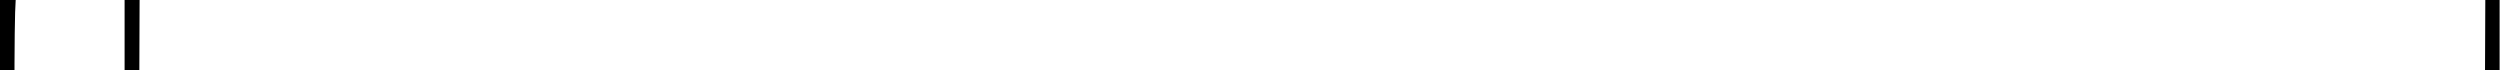
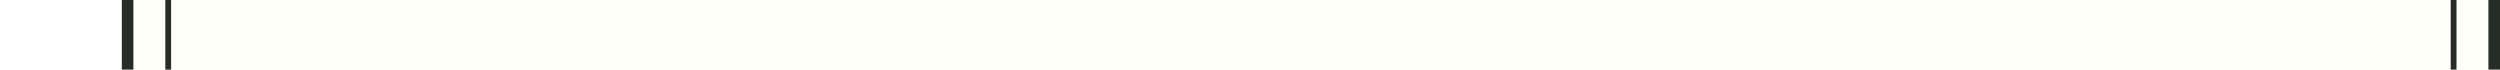
- <svg xmlns="http://www.w3.org/2000/svg" width="431" height="12">
-   <g class="layer">
-     <path d="m286,-63.01c-1.56,-0.96 0.25,-5.25 2.72,-6.47c0.84,-0.42 2.21,-0.76 3.03,-0.76c2,-0.02 4.65,1.66 5.3,3.36c0.6,1.56 0.29,4.36 -0.6,5.43c-0.9,1.08 -3.04,-1.02 -2.65,-2.59c0.44,-1.75 -0.63,-3.31 -2.16,-3.12c-1.4,0.16 -1.81,0.72 -2.52,3.4l-0.46,1.75l-0.66,-1.37c-0.78,-1.63 -1.5,-1.8 -1.5,-0.35c0,0.57 -0.23,0.89 -0.5,0.72z" fill="black" id="svg_1" />
-     <path d="m266.21,-55.81c-1.92,-2.11 -0.39,-6.52 2.48,-7.12c1.12,-0.24 5.8,0.13 6.44,0.51c0.2,0.12 0.37,1.12 0.37,2.23c0,1.41 -0.19,1.94 -0.62,1.75c-2.21,-0.91 -4.42,-1.41 -5.09,-1.15c-1.48,0.56 -0.79,1.3 1.95,2.1c3.33,0.96 4.76,2.56 4.76,5.32c0,3.56 -3.48,5.41 -8.5,4.53l-2.25,-0.4l-0.15,-2.91l-0.15,-2.9l1.65,1.23c1.93,1.43 3.87,1.99 4.85,1.39c1.2,-0.75 0.21,-1.9 -2.35,-2.75c-1.37,-0.45 -2.89,-1.27 -3.39,-1.83z" fill="black" id="svg_2" />
-     <path d="m407.22,-59.5c0.35,-1.87 1.08,-2.64 3.12,-3.26c1.43,-0.43 5.63,-0.14 6.25,0.43c0.18,0.18 0.49,1.2 0.69,2.27c0.33,1.79 0.28,1.93 -0.58,1.56c-2.57,-1.08 -4.71,-1.45 -5.25,-0.91c-0.77,0.77 -0.23,1.48 1.42,1.86c2.79,0.65 4.19,1.46 4.9,2.83c2.29,4.42 -1.6,8.1 -7.52,7.11c-2.5,-0.42 -2.5,-0.42 -2.96,-2.79c-0.55,-2.84 -0.24,-3.28 1.51,-2.13c1.89,1.24 3.9,1.73 4.88,1.18c1.23,-0.69 0.58,-1.34 -2.94,-2.92c-3.42,-1.53 -4.04,-2.46 -3.52,-5.23z" fill="black" id="svg_3" />
-     <path d="m173,-57.07c0,-3.54 -0.16,-4.45 -0.87,-4.99c-0.76,-0.58 -0.44,-0.67 2.37,-0.68l3.25,-0.02l0,5.62l0,5.63l1.54,0.15c2.45,0.24 2.83,-0.68 2.63,-6.39l-0.17,-5.01l5.24,0l5.23,0l3.14,3.11l3.14,3.11l0,-2.33c0,-1.84 -0.23,-2.5 -1.11,-3.11c-1.05,-0.73 -0.88,-0.78 2.8,-0.78c3.8,0 3.89,0.03 2.87,0.87c-0.96,0.8 -1.06,1.47 -1.18,7.56l-0.13,6.67l-4.2,-4.05c-2.3,-2.23 -4.27,-4.05 -4.37,-4.05c-0.1,0 -0.18,1.39 -0.18,3.08c0,2.17 0.25,3.36 0.83,4c0.79,0.88 0.68,0.91 -2.88,0.9c-3.18,-0.01 -3.58,-0.11 -2.82,-0.68c0.75,-0.57 0.87,-1.55 0.87,-6.93c0,-5.47 -0.11,-6.31 -0.86,-6.59c-1.56,-0.6 -2.14,1.08 -2.14,6.24c0,4.4 -0.11,4.95 -1.19,6.12c-1.41,1.52 -4.7,2.53 -6.67,2.04c-3.92,-0.96 -5.14,-3.22 -5.14,-9.49z" fill="black" id="svg_4" />
-     <path d="m206.67,-49.06c-4.44,-3.57 -3.95,-9.65 1.04,-12.78c1.22,-0.77 2.24,-0.94 4.89,-0.81c1.84,0.1 3.49,0.31 3.66,0.49c0.53,0.52 0.91,4.4 0.43,4.38c-0.24,-0.01 -1,-0.34 -1.69,-0.73c-3.2,-1.83 -7,-0.01 -7,3.36c0,0.92 0.33,2.14 0.74,2.71c0.75,1.08 2.92,1.77 4.1,1.32c1.09,-0.42 0.79,-3 -0.45,-3.86c-1.06,-0.74 -0.95,-0.78 2.12,-0.78l3.24,0l0,3.77c0,3.59 -0.06,3.79 -1.25,4.12c-0.69,0.2 -2.75,0.35 -4.58,0.35c-2.97,0 -3.54,-0.16 -5.25,-1.54z" fill="black" id="svg_5" />
-     <path d="m220.5,-55.26c0,-4.58 -0.16,-5.85 -0.83,-6.59c-0.79,-0.88 -0.61,-0.91 4.95,-0.91l5.78,0l0.18,2.25c0.17,2.14 -0.16,2.83 -0.83,1.75c-0.17,-0.28 -1.31,-0.5 -2.53,-0.5c-1.89,0 -2.22,0.15 -2.22,1c0,0.85 0.33,1 2.25,1l2.25,0l0,1.88l0,1.87l-2.25,-0.17c-2.14,-0.17 -2.25,-0.12 -2.25,1.12c0,1.18 0.18,1.3 1.97,1.3c1.08,0 2.57,-0.23 3.31,-0.51c1.33,-0.51 1.33,-0.51 0.98,1.37c-0.19,1.03 -0.46,2.05 -0.58,2.26c-0.13,0.2 -2.85,0.38 -6.04,0.38c-5.58,0 -5.76,-0.04 -4.97,-0.92c0.67,-0.74 0.83,-2.01 0.83,-6.58z" fill="black" id="svg_6" />
-     <path d="m250.5,-55.13c0,-4.7 -0.16,-5.98 -0.83,-6.72c-0.79,-0.87 -0.72,-0.91 1.39,-0.91c2.03,0 2.46,0.24 4.94,2.75c1.49,1.51 2.89,2.75 3.11,2.75c0.74,0 0.39,-3.67 -0.44,-4.59c-0.79,-0.87 -0.68,-0.91 2.88,-0.89c3.18,0.01 3.58,0.1 2.83,0.68c-0.76,0.57 -0.88,1.57 -0.88,7.48c0,3.75 -0.17,6.82 -0.39,6.82c-0.21,0 -2.16,-1.79 -4.34,-3.98c-2.17,-2.18 -4.13,-3.86 -4.36,-3.72c-0.22,0.14 -0.41,1.47 -0.41,2.96c0,2.13 0.23,2.91 1.09,3.72l1.1,1.02l-3.96,0c-3.72,0 -3.89,-0.05 -2.84,-0.78c1.04,-0.73 1.11,-1.15 1.11,-6.59z" fill="black" id="svg_7" />
-     <path d="m362.49,-48.56c-5,-2.92 -4.85,-10.9 0.26,-13.43c1.73,-0.86 6.86,-1.01 8.28,-0.25c0.71,0.38 0.97,1.05 0.97,2.51l0,1.99l-1.48,-0.76c-0.81,-0.42 -2.37,-0.76 -3.46,-0.76c-2.73,0 -4.27,1.88 -3.89,4.73c0.31,2.32 1.38,3.27 3.68,3.27c1.54,0 1.65,-0.11 1.65,-1.69c0,-1.18 -0.34,-1.93 -1.12,-2.49c-1.08,-0.76 -0.98,-0.8 2.12,-0.69l3.25,0.12l0.15,3.85l0.14,3.84l-1.89,0.39c-3.34,0.69 -6.85,0.43 -8.66,-0.63z" fill="black" id="svg_8" />
-     <path d="m392,-55.26c0,-5.26 -0.12,-6.24 -0.87,-6.8c-0.77,-0.58 -0.57,-0.67 1.61,-0.68c2.38,-0.02 2.61,0.1 5.62,3.09l3.14,3.11l0,-2.33c0,-1.84 -0.23,-2.5 -1.11,-3.11c-1.05,-0.73 -0.88,-0.78 2.8,-0.78c3.8,0 3.89,0.03 2.87,0.87c-0.96,0.8 -1.06,1.47 -1.18,7.49l-0.13,6.61l-4.25,-3.95l-4.25,-3.95l-0.15,3.02c-0.11,2.3 0.05,3.25 0.7,3.96c0.83,0.92 0.75,0.94 -2.85,0.93c-3.18,-0.01 -3.58,-0.11 -2.82,-0.68c0.75,-0.57 0.87,-1.54 0.87,-6.8z" fill="black" id="svg_9" />
-     <path d="m302.27,-58.57c0.36,0.14 0.89,-0.04 1.18,-0.39c0.69,-0.82 5.43,-0.67 7.07,0.22c1.22,0.66 1.22,0.67 -1,1.32c-1.23,0.36 -2.61,0.54 -3.06,0.39c-1.48,-0.46 -3.38,0.68 -4.56,2.74c-1.21,2.13 -1.92,2.46 -2.85,1.34c-0.44,-0.54 -0.14,-1.07 1.44,-2.5c1.11,-1 1.86,-1.81 1.68,-1.81c-0.19,0 -0.75,0.37 -1.26,0.83c-1.12,1.02 -1.19,0.29 -0.11,-1.25c0.44,-0.63 1.1,-1.03 1.47,-0.89z" fill="black" id="svg_10" />
-     <path d="m284.15,-44.72c-1.77,0.42 -2.12,-8.65 -0.41,-10.53c1.23,-1.36 1.41,-1.28 1.15,0.49c-0.25,1.75 0.11,1.88 1.36,0.5c1.07,-1.18 1.84,-1.32 1.43,-0.25c-0.32,0.83 0.58,1.04 1.07,0.25c0.75,-1.21 1.2,-0.36 0.51,0.97c-2.58,5 1.57,9.27 5.34,5.51c1.44,-1.45 1.58,-1.48 2.71,-0.74c1.57,1.03 1.51,1.39 -0.62,3.75c-3.04,3.37 -7.48,3.87 -10.65,1.21c-0.83,-0.69 -1.67,-1.21 -1.89,-1.16z" fill="black" id="svg_11" />
-     <path d="m294.25,-53.76c-0.41,-0.34 -0.75,-0.8 -0.75,-1.02c0,-0.73 2.03,0.14 2.53,1.08c0.28,0.52 0.79,0.94 1.15,0.94c0.35,0 1.83,0.88 3.28,1.96c2.56,1.92 4.04,2.17 4.04,0.7c0,-0.4 0.23,-0.58 0.5,-0.41c0.27,0.17 0.5,1.1 0.5,2.06c0,1.36 0.19,1.72 0.82,1.6c1.35,-0.27 2.02,-1.75 1.32,-2.88c-0.57,-0.92 -0.52,-0.94 0.92,-0.44c3.21,1.12 3.17,5.15 -0.07,6.23l-1.74,0.58l1.25,0.5l1.25,0.49l-1.41,0.55c-0.77,0.31 -1.81,0.55 -2.3,0.55c-1.19,0 -3.54,-1.87 -3.54,-2.81c0,-0.41 -0.24,-0.59 -0.54,-0.41c-0.3,0.19 -0.44,0.76 -0.3,1.28c0.14,0.52 0.05,0.94 -0.19,0.94c-0.73,0 -1.47,-1.83 -1.47,-3.65c0,-1.44 -0.37,-2.03 -2.25,-3.57c-1.24,-1.01 -2.25,-2.25 -2.25,-2.75c0,-0.49 -0.34,-1.18 -0.75,-1.52z" fill="black" id="svg_12" />
-     <path clip-rule="evenodd" d="m110.64,-77.32c-0.29,-5.25 0.56,-10.33 2.39,-14.27l1.11,-2.39l0.4,3.17c0.83,6.75 4.2,11.7 15.71,23.07c4.31,4.26 8.52,8.71 9.37,9.87c2.02,2.81 2.35,2.32 0.55,-0.83c-2.09,-3.65 -6.32,-8.56 -11.28,-13.09c-6.08,-5.56 -6.59,-6.5 -6.3,-11.6c0.14,-2.41 0.6,-4.91 1.14,-6.09l0.9,-2l0.44,2.73c0.99,6.21 3.72,10.25 14.16,21.01c4.14,4.26 8.26,8.91 9.16,10.32c2.25,3.56 3.59,7.63 3.59,10.95c0,2.54 0.16,2.94 1.75,4.44c0.96,0.91 1.75,2.13 1.75,2.72c0,1.59 0.78,1.31 3.52,-1.26l2.48,-2.31l0,1.96c0,2.48 -1.2,7.11 -2.49,9.65l-0.99,1.94l3.11,0.3c1.72,0.16 9.31,0.64 16.87,1.05c7.56,0.41 18.36,1.09 24,1.51c5.64,0.42 13.74,0.97 18,1.24c4.26,0.26 10.68,0.7 14.25,0.98c10.54,0.82 19.95,1.48 28.24,1.99c4.26,0.25 13.05,0.81 19.51,1.22c29.08,1.87 46.17,2.44 72.75,2.46c25.37,0.01 33.07,-0.25 50.5,-1.71c5.56,-0.46 19.88,-2.14 25.71,-3l-0.02,73.62l-2.66,0.26l0.29,-70.89l-4.35,0.51c-40.67,5.63 -98.86,5.17 -184.47,-1.46c-3.57,-0.28 -13.03,-0.95 -21,-1.49c-7.97,-0.54 -17.76,-1.22 -21.75,-1.51c-6.46,-0.47 -10.6,-0.72 -29.75,-1.75c-2.75,-0.15 -6.35,-0.37 -8,-0.5c-2.81,-0.2 -3.12,-0.11 -4.91,1.42l-1.91,1.64l12.41,0.63c14.01,0.72 42.64,2.68 55.41,3.78c34.82,3.03 51.17,4.19 82.25,5.85c27.61,1.48 82.47,1.63 98.75,0.27c12.23,-1.03 21.17,-2.09 27.31,-3.22l-0.01,1.16l-3.16,0.7c-3.38,0.55 -8.16,1.21 -10.64,1.49c-27.31,2.99 -77.6,2.99 -128.75,0.02c-7.66,-0.45 -11.45,-0.7 -30.25,-1.99c-3.85,-0.27 -13.75,-1.06 -22,-1.75c-43.93,-3.72 -67.36,-5.19 -95.62,-6.03c-7.67,-0.22 -10.63,-0.16 -10.63,0.24c0,0.76 2.49,1.66 3.87,1.39c1.63,-0.31 1.4,0.38 -0.92,2.7c-2.47,2.46 -7.31,4.82 -10.71,5.23l-2.49,0.29l1.25,-1.16c0.7,-0.64 1.9,-2 2.68,-3.02l1.42,-1.87l-3.41,0.32l-3.4,0.32l1.61,-1.95c0.88,-1.06 1.6,-2.11 1.6,-2.33c0,-0.34 -23.95,-0.38 -35.75,-0.05c-12,0.33 -35.41,1.98 -45.59,3.22c-4.27,0.52 -4.6,0.64 -4.9,1.82l-0.31,1.25l-1.13,-1.06c-1.31,-1.23 -3.22,-1.4 -3.64,-0.32c-0.15,0.41 -0.04,1.44 0.26,2.3c0.48,1.39 0.45,1.52 -0.32,1.22c-0.48,-0.18 -1.46,-0.45 -2.18,-0.6l-1.3,-0.26l-0.1,27.54c-0.06,15.14 0.01,27.72 0.15,27.94c0.14,0.22 3.24,0.01 6.9,-0.47c40.05,-5.27 97.34,-5.87 159.16,-1.66c9.93,0.68 23.68,1.76 44,3.46c31.24,2.62 76.01,5.24 90.03,5.26c4.17,0.01 4.71,-0.11 6.87,-1.48c5.85,-3.71 20.72,-9.82 29.1,-11.96c13.85,-3.54 27.36,-3.45 36.46,0.24c3.31,1.35 3.46,1.39 3.08,0.78c-0.52,-0.85 -7.09,-3.68 -10.78,-4.65c-5.42,-1.42 -16.43,-1.79 -21.98,-0.74c-2.32,0.44 -4.3,0.72 -4.39,0.62c-0.35,-0.34 5.34,-3.83 8.71,-5.34c4.64,-2.09 11.83,-3.96 15.15,-3.94l2.75,0.02l-1.5,0.8c-1.8,0.94 -3.25,2.17 -3.25,2.72c0,1.09 2.05,1.41 5.83,0.92c5.83,-0.75 13.07,-0.65 15.42,0.22l2,0.73l-2.25,0.09c-3.02,0.11 -4.55,0.58 -5.19,1.6c-0.79,1.25 -0.05,1.74 4.33,2.88c4.62,1.21 6.72,2.14 10.36,4.55c2.8,1.87 4.84,3.88 6.96,6.88c1.15,1.63 1.26,1.67 3.74,1.34c1.4,-0.18 1.43,-0.18 2.6,-0.47l0.02,1.35l-0.05,-0.03c-0.46,0.09 -0.65,0.13 -1.03,0.2c-2.07,0.42 -2.82,0.57 -2.93,0.92c-0.05,0.19 0.1,0.45 0.34,0.86c0.08,0.13 0.16,0.28 0.25,0.44c0.83,1.51 0.44,1.59 3.3,1.3l0.09,-0.05l0,2.57c-1.45,0.2 -1.1,0.3 -1.17,0.36c-0.07,0.07 0.21,1.08 0.63,2.26c1.18,3.36 1.01,3.83 -0.87,2.41c-0.9,-0.68 -2.69,-1.85 -3.99,-2.6c-2.27,-1.32 -2.48,-1.35 -6,-0.85c-11.3,1.6 -26.79,2.51 -49.39,2.9l-18.74,0.32l-3.34,2.54c-4.68,3.56 -13.7,8.96 -16.63,9.95c-8.24,2.8 -18.28,-1.48 -25.98,-11.08l-2.37,-2.95l-4.84,-0.33c-2.67,-0.18 -8.22,-0.54 -12.35,-0.8c-28.04,-1.75 -39.76,-2.53 -41.5,-2.76c-1.1,-0.14 -8.64,-0.7 -16.75,-1.25c-8.11,-0.54 -17.79,-1.22 -21.5,-1.49c-3.71,-0.28 -10.57,-0.72 -15.25,-0.98c-4.68,-0.27 -12.1,-0.71 -16.5,-0.99c-30.57,-1.93 -78.78,-2.84 -95.61,-1.79l-6.11,0.37l-0.14,6.02l-0.14,6.01l-1.75,0.18c-0.96,0.1 -5.35,0.65 -9.75,1.22c-4.4,0.57 -11.26,1.46 -15.25,1.97c-3.99,0.51 -9.95,1.29 -13.25,1.73c-10.36,1.37 -20.86,2.77 -24.5,3.26c-1.92,0.26 -3.89,0.48 -4.37,0.49c-0.83,0.01 -0.88,-2.06 -0.88,-36.7l0,-36.71l2.13,-0.27c1.16,-0.15 5.4,-0.73 9.41,-1.28c4.01,-0.55 7.47,-1.01 7.69,-1.01c0.22,0 -0.54,-0.84 -1.68,-1.87l-2.07,-1.87l-0.57,-5.32c-0.31,-2.92 -0.44,-5.62 -0.29,-6c0.15,-0.37 0.94,-1.07 1.75,-1.54l1.49,-0.87l0.59,6.12c0.51,5.23 0.75,6.24 1.68,7.02c1.45,1.23 1.58,0.65 0.92,-4.26c-0.69,-5.1 -0.69,-8.61 -0.01,-11.06c0.4,-1.45 1.07,-2.25 2.84,-3.37c1.27,-0.81 2.46,-1.47 2.64,-1.47c0.18,0 0.98,0.57 1.78,1.27c1.29,1.13 1.36,1.32 0.61,1.76c-0.49,0.28 -1.09,1.68 -1.43,3.34c-0.33,1.57 -0.71,3.14 -0.84,3.49c-0.16,0.42 0.21,0.64 1.07,0.64c1.42,0 1.86,-0.7 2.79,-4.35c0.29,-1.16 0.7,-2.22 0.92,-2.35c0.21,-0.13 1.3,-0.01 2.41,0.27c1.69,0.43 2.18,0.87 3.11,2.77c0.78,1.62 1.31,2.17 1.87,1.96c0.42,-0.17 0.93,-0.3 1.12,-0.3c0.2,0 0.14,-1.56 -0.13,-3.47c-0.37,-2.68 -0.29,-4.59 0.33,-8.37c1.09,-6.6 2.02,-9.3 5.72,-16.63c3.35,-6.65 3.49,-8.06 0.63,-6.42c-0.82,0.47 -1.48,0.73 -1.48,0.57c0,-0.15 0.67,-1.66 1.48,-3.35c2.74,-5.68 8.29,-11.21 14.33,-14.27c2.94,-1.48 13.08,-5.04 14.37,-5.04c0.35,0 1.07,-0.34 1.6,-0.75c0.95,-0.74 0.95,-0.77 -0.21,-1.75c-0.65,-0.55 -1.66,-1.01 -2.25,-1.02c-2.2,-0.03 0.61,-1.02 5.81,-2.05c8.95,-1.78 18,-0.78 24.87,2.74l3.25,1.66l0.31,5.96c0.17,3.27 0.25,6.02 0.19,6.1c-0.08,0.08 -2.43,-1.34 -5.24,-3.16c-4.61,-3 -5.34,-3.68 -7.43,-7.01c-1.28,-2.04 -2.55,-3.63 -2.83,-3.55c-0.28,0.09 -1,1.04 -1.62,2.12c-1.19,2.09 -1.56,7.02 -0.69,9.3l0.44,1.16l-6.66,0c-4.07,0 -6.88,0.2 -7.2,0.53c-0.38,0.38 0.15,1.02 1.82,2.22c5.9,4.24 7.66,6.6 6.56,8.82c-0.71,1.42 -1.46,1.87 -9.9,5.88c-3.96,1.88 -6.49,3.46 -8.13,5.05c-2.34,2.27 -4.19,5.08 -3.69,5.58c0.14,0.14 1.4,0.01 2.81,-0.3c4.8,-1.03 10.46,-0.54 12.71,1.1c0.86,0.63 0.84,0.75 -0.34,2.49c-2.01,2.96 -2.22,6.07 -0.73,11.06l0.58,1.95l7.02,-0.33c3.86,-0.17 12.93,-0.32 20.15,-0.32c9.33,0 13.12,-0.16 13.12,-0.56c0,-1.11 -3.81,-4.34 -5.76,-4.88c-2.8,-0.78 -7.95,-0.69 -10.01,0.17c-0.95,0.39 -1.73,0.55 -1.73,0.33c0,-0.21 0.7,-1.44 1.55,-2.72c1.78,-2.69 5.47,-6.1 7.83,-7.24c0.89,-0.43 1.62,-0.93 1.62,-1.12c0,-0.19 -1.41,-0.72 -3.12,-1.19l-0.36,-0.09c-2.54,-0.69 -3.62,-0.98 -3.64,-1.33c-0.02,-0.26 0.56,-0.56 1.55,-1.07l0.19,-0.09c2.44,-1.25 9.48,-3.15 12.13,-3.26c1.17,-0.05 1,-0.15 -0.75,-0.45c-5.65,-0.95 -14.86,1.3 -19.64,4.79c-2.61,1.91 -2.67,2.69 -0.21,2.75c0.88,0.02 2.5,0.32 3.6,0.66l2,0.61l-1.5,0.38c-4.89,1.26 -13.67,5.76 -18.37,9.43c-2.16,1.68 -2.18,1.59 -1.11,-3.55c0.6,-2.89 0.65,-4.05 0.2,-5.4c-1.25,-3.8 -5.33,-5.55 -11.57,-4.97c-2.26,0.21 -3.36,0.15 -3.16,-0.18c0.59,-0.96 4.54,-3.38 11.01,-6.74c3.58,-1.87 7.01,-3.85 7.63,-4.42c2.25,-2.05 1.27,-4.87 -3.21,-9.2l-3.3,-3.18l1.94,0.25c1.07,0.13 3.46,0.37 5.32,0.53c1.86,0.15 3.94,0.5 4.63,0.76c0.07,0.03 0.15,0.05 0.22,0.08c0.49,0.19 0.77,0.3 0.88,0.2c0.16,-0.13 -0.03,-0.65 -0.48,-1.92l0,0l-0.01,-0.03c-0.04,-0.12 -0.09,-0.25 -0.14,-0.39c-0.89,-2.53 -1.16,-9.22 -0.4,-9.98c0.37,-0.36 0.73,-0.02 1.19,1.09c1.19,2.86 5.97,7.08 12.98,11.44c3.99,2.49 8.01,5.46 9.83,7.26c1.94,1.92 2.91,2.63 2.64,1.92c-0.9,-2.38 -2.99,-5.11 -5.96,-7.8l-3.09,-2.79l-0.26,-4.67zm-89.16,99.8l0,26.75l1.24,0c0.69,0 4.23,0.45 7.88,1.01c9.66,1.47 10,1.53 9.8,1.73c-0.23,0.23 -35.5,5.25 -36.89,5.25c-1.03,0 -1.03,-0.02 -1.03,-29.74c0,-27.98 0.05,-29.74 0.88,-29.77c0.48,-0.02 3.91,-0.44 7.62,-0.94c3.71,-0.5 7.59,-0.94 8.63,-0.97l1.87,-0.06l0,26.74zm-0.7,-28.24c0.44,0 0.7,-0.55 0.7,-1.5c0,-0.44 0,-0.78 -0.15,-1.01c-0.49,-0.73 -2.5,-0.45 -10.85,0.69l0,0l-7.75,1.07l-0.16,1.38c-0.2,1.71 0.01,1.72 10.09,0.37c4.09,-0.55 7.74,-1 8.12,-1zm46.59,54.36c-0.13,4.04 -0.22,4.36 -1.14,4.24c-0.55,-0.07 -5.61,-0.8 -11.25,-1.63c-5.64,-0.83 -12.91,-1.87 -16.15,-2.32c-3.25,-0.44 -5.72,-0.97 -5.5,-1.17c0.43,-0.38 5.69,-1.11 14.4,-2c10.51,-1.07 14.02,-1.36 16.89,-1.43l2.9,-0.06l-0.15,4.37zm-9.51,5.84c-0.09,-0.09 -2.5,-0.51 -5.36,-0.94c-5.92,-0.89 -6.68,-0.89 -12.52,-0.02c-3.89,0.58 -11.22,1.64 -29.45,4.28c-3.68,0.53 -7,0.96 -7.37,0.96c-0.42,0 -0.68,0.57 -0.68,1.5c0,1.22 0.21,1.5 1.11,1.5c1.15,0 49.86,-6.29 52.79,-6.82c0.9,-0.16 1.57,-0.37 1.48,-0.46zm78.03,-107.31c2.02,1.5 4.59,4.95 4.59,6.17c0,0.73 -0.24,0.82 -1.41,0.48c-0.77,-0.22 -1.91,-0.71 -2.51,-1.09c-1.95,-1.21 -4.84,-8.21 -2.95,-7.14c0.34,0.2 1.37,0.91 2.28,1.58zm3.13,16.93c1.36,-3 1.24,-4.51 -0.41,-5.31c-2.68,-1.3 -15.6,-0.98 -19.23,0.48c-1.07,0.43 -1.03,0.46 0.45,0.49c1.51,0.03 6.65,0.98 6.65,1.23c0,0.06 -0.48,1.11 -1.07,2.33c-0.6,1.22 -1.18,3.14 -1.31,4.26l-0.23,2.05l9.43,0.33c5.19,0.18 11.21,0.33 13.38,0.33c3.82,0 3.93,-0.03 3.11,-0.93c-1.05,-1.17 -5.19,-2.52 -8.88,-2.9l-2.82,-0.3l0.93,-2.06zm10.34,8.99c1.96,0.24 2.12,0.37 2.12,1.74c0,0.82 -0.28,1.59 -0.62,1.7c-0.35,0.12 -5.81,0.06 -12.13,-0.14l-11.5,-0.35l0.13,-1.25c0.01,-0.09 0.02,-0.18 0.03,-0.26c0.06,-0.66 0.11,-1.14 0.35,-1.47c0.61,-0.83 2.44,-0.77 8.85,-0.57l1.01,0.04c5.3,0.16 10.59,0.42 11.76,0.56zm-29.19,1.12c0.17,-0.87 0.26,-1.63 0.19,-1.69c-0.48,-0.38 -22.65,-0.53 -34.88,-0.23c-17.16,0.43 -26.19,1.05 -44.43,3.06l-5.68,0.63l-0.78,1.65c-0.44,0.9 -0.67,1.76 -0.52,1.91c0.14,0.15 4.74,-0.17 10.21,-0.71c17.37,-1.71 46.78,-3.04 67.26,-3.04l8.32,0l0.31,-1.58zm-90.94,4.83c0,1.26 -0.22,1.52 -1.37,1.65c-1.28,0.15 -1.38,0.03 -1.38,-1.65c0,-1.69 0.1,-1.81 1.38,-1.66c1.15,0.13 1.37,0.39 1.37,1.66zm372.14,64.44c-2.93,-3.15 -6.34,-5.04 -10.75,-5.98c-4.06,-0.86 -5.04,-0.85 -8.69,0.03c-5.21,1.27 -20.24,7.89 -22.18,9.77c-0.93,0.91 26.34,0.26 40.23,-0.96l3.75,-0.32l-2.36,-2.54zm5.86,4.51c4.84,0.61 7.95,1.43 6.89,1.82c-2.68,0.99 -26.56,2.41 -46.39,2.75l-15.5,0.26l1.96,-1.77c1.9,-1.74 2.07,-1.78 6,-1.79c6.83,0 34.8,-1.04 39.04,-1.45c2.2,-0.22 4.34,-0.33 4.75,-0.26c0.41,0.07 1.88,0.27 3.25,0.44zm-222,-8.45c-6.05,-0.41 -15.95,-0.99 -22,-1.29c-10.36,-0.52 -73.43,-1.05 -81,-0.68c-20.99,1 -27.23,1.42 -38,2.5c-6.87,0.69 -14.19,1.53 -16.25,1.85l-3.75,0.6l-0.16,1.94l-0.16,1.95l1.91,-0.33c11.78,-2.03 24.35,-3.41 41.66,-4.6c22.51,-1.54 70.11,-0.96 105.25,1.29c4.4,0.28 14.97,0.95 23.5,1.5c8.53,0.54 18.54,1.21 22.25,1.49c16.56,1.24 47.35,3.38 57.5,4c38.01,2.29 40.23,2.34 44.32,1.02c1.89,-0.61 3.75,-1.29 4.14,-1.5c0.4,-0.22 -2.61,-0.54 -6.75,-0.72c-4.1,-0.18 -13.98,-0.66 -21.96,-1.08c-28.34,-1.48 -28.58,-1.49 -62.5,-4.21c-3.57,-0.28 -10.1,-0.85 -14.5,-1.26c-4.4,-0.41 -11.26,-0.96 -15.25,-1.23c-3.99,-0.27 -12.2,-0.83 -18.25,-1.24z" fill="black" fill-rule="evenodd" id="svg_13" />
-     <path clip-rule="evenodd" d="m236.12,-61.76c-2.67,1.63 -3.71,3.76 -3.49,7.2c0.17,2.63 0.39,3.12 1.99,4.59c2.03,1.86 5.16,2.9 7.24,2.4c4.48,-1.08 6.83,-3.76 6.83,-7.81c0,-2.69 -1.03,-4.45 -3.69,-6.26c-2.19,-1.49 -6.54,-1.55 -8.88,-0.12zm4.42,10.5c3.55,0 5.26,-4.24 2.73,-6.77c-1.47,-1.48 -3.69,-1.61 -5.28,-0.32c-0.84,0.68 -1.13,1.43 -1.13,3.01c0,2.76 1.19,4.08 3.68,4.08z" fill="black" fill-rule="evenodd" id="svg_14" />
-     <path clip-rule="evenodd" d="m290.08,-62.63c0.25,2.15 0.04,2.25 -1.76,0.83c-1.09,-0.86 -1.32,-0.9 -1.32,-0.25c0,0.44 -0.37,0.79 -0.81,0.79c-0.69,0 -0.71,0.12 -0.14,0.8c0.56,0.69 0.52,0.91 -0.29,1.5c-0.52,0.39 -1.13,0.7 -1.36,0.7c-0.22,0 -0.4,0.22 -0.4,0.5c0,0.27 0.34,0.5 0.75,0.5c0.42,0 0.75,0.44 0.75,1c0,1.39 0.67,1.25 2.42,-0.5c0.83,-0.83 1.61,-1.5 1.75,-1.5c0.34,0 0.1,1.4 -0.32,1.82c-0.7,0.69 -0.32,1.18 0.9,1.18c1.1,0 1.25,0.21 1.25,1.75c0,1.8 0.26,2.04 1.43,1.3c0.52,-0.33 0.55,-0.66 0.12,-1.46c-1.42,-2.66 0.44,-3.57 2.81,-1.37c0.73,0.67 1.51,1.11 1.73,0.97c0.55,-0.34 0.52,-2.19 -0.04,-2.19c-0.24,0 -0.58,-0.56 -0.75,-1.24c-0.17,-0.68 -1.21,-2.15 -2.31,-3.27c-1.09,-1.12 -1.99,-2.26 -1.99,-2.54c0,-0.28 -0.23,-0.37 -0.51,-0.19c-0.28,0.17 -0.37,0.58 -0.21,0.9c0.16,0.32 -0.2,0.03 -0.81,-0.66l-1.1,-1.25l0.21,1.88zm4.71,5.87c0.59,0 0.63,-0.21 0.21,-1c-0.29,-0.55 -0.87,-1 -1.29,-1c-0.59,0 -0.63,0.21 -0.21,1c0.29,0.55 0.87,1 1.29,1z" fill="black" fill-rule="evenodd" id="svg_15" />
-     <path clip-rule="evenodd" d="m155,-63.29c0,0.27 0.68,1.26 1.5,2.2c1.45,1.65 1.5,1.88 1.5,6.6c0,3.86 -0.18,5.09 -0.83,5.81c-0.79,0.88 -0.64,0.92 4.13,0.91c4.06,0 5.24,-0.18 6.58,-0.99c5,-3.05 4.78,-10.53 -0.39,-13.12c-1.26,-0.64 -2.95,-0.88 -6.15,-0.88c-2.42,0 -4.84,-0.23 -5.37,-0.52c-0.64,-0.34 -0.97,-0.34 -0.97,-0.01zm11.03,11.11c1.68,-1.37 1.7,-4.78 0.03,-6.13c-1.36,-1.11 -3.48,-1.25 -3.85,-0.27c-0.15,0.37 -0.19,2.11 -0.11,3.87c0.14,3.02 0.22,3.21 1.44,3.35c0.72,0.08 1.81,-0.28 2.49,-0.82z" fill="black" fill-rule="evenodd" id="svg_16" />
-     <path clip-rule="evenodd" d="m314,-62.97c0,0.04 0.68,0.92 1.5,1.96c1.43,1.79 1.5,2.12 1.5,6.57c0,4.01 -0.14,4.82 -1,5.68l-1,1l4.88,-0.01c7.36,0 10.07,-1.83 10.5,-7.1c0.17,-2.17 0,-2.96 -0.97,-4.39c-1.78,-2.65 -3.83,-3.39 -10.03,-3.6c-2.96,-0.09 -5.38,-0.14 -5.38,-0.11zm12,7.71c0,-1.34 -0.33,-2.33 -1,-3c-0.56,-0.56 -1.67,-1 -2.5,-1l-1.5,0l0,4l0,4l1.5,0c2.14,0 3.5,-1.56 3.5,-4z" fill="black" fill-rule="evenodd" id="svg_17" />
-     <path clip-rule="evenodd" d="m332,-55.26c0,-4.58 -0.16,-5.85 -0.83,-6.59c-0.79,-0.87 -0.66,-0.91 3.53,-0.91c4.53,0 6.89,0.72 7.49,2.27c0.59,1.53 0.31,3.62 -0.64,4.79c-0.94,1.16 -0.94,1.18 0.54,3.05c0.82,1.04 1.66,1.89 1.86,1.89c0.64,0 4.65,-10.08 4.39,-11.06c-0.22,-0.83 0.05,-0.94 2.42,-0.94l2.66,0l2.59,6.62c1.48,3.79 3.05,7 3.67,7.49c1.04,0.84 0.96,0.86 -2.49,0.87c-3.52,0.02 -3.55,0.01 -3.31,-1.23c0.23,-1.22 0.15,-1.25 -2.54,-1.25c-2.93,0 -3.83,0.56 -2.82,1.77c0.52,0.62 0.06,0.73 -3.33,0.73l-3.94,0.01l-2.61,-2.88l-2.6,-2.88l-0.02,1.96c-0.01,1.14 0.32,2.34 0.81,2.87c0.79,0.88 0.68,0.92 -2.83,0.92c-3.51,0 -3.62,-0.04 -2.83,-0.92c0.67,-0.74 0.83,-2.01 0.83,-6.58zm6.35,-3.68c0.38,1 -0.42,2.37 -1.53,2.59c-0.64,0.13 -0.82,-0.24 -0.82,-1.62c0,-1.47 0.19,-1.79 1.02,-1.79c0.55,0 1.15,0.37 1.33,0.82zm12.93,5.18c1.1,0 1.24,-0.16 0.94,-1.13c-0.74,-2.43 -1.12,-2.7 -1.68,-1.21c-0.78,2.04 -0.68,2.34 0.74,2.34z" fill="black" fill-rule="evenodd" id="svg_18" />
-     <path clip-rule="evenodd" d="m377.65,-61.75c-3.52,2.32 -4.56,7.6 -2.16,10.97c3.09,4.34 10.37,4.33 13.62,-0.03c2.26,-3.02 1.54,-8.02 -1.47,-10.32c-2.46,-1.87 -7.6,-2.19 -9.99,-0.62zm8.35,6.51c0,-1.4 -0.32,-2.28 -1.1,-3c-2.55,-2.38 -6.4,-0.4 -6.4,3.3c0,2.22 1.48,3.68 3.75,3.68c2.39,0 3.75,-1.44 3.75,-3.98z" fill="black" fill-rule="evenodd" id="svg_19" />
-     <path clip-rule="evenodd" d="m419.31,-56.03c-0.68,-1.76 -0.3,-4.42 0.78,-5.57c1.17,-1.25 4.17,-1.59 5.87,-0.68c2.12,1.13 2.49,5.12 0.68,7.13c-1.73,1.93 -6.47,1.35 -7.33,-0.88zm6.67,-4.95c1.16,1.14 0.91,4.19 -0.44,5.28c-2.45,1.99 -5.54,0.44 -5.54,-2.77c0,-3.19 3.7,-4.74 5.98,-2.51zm-3.33,4.09c-0.51,1.39 -1.15,0.49 -1.15,-1.62c0,-2.23 0.01,-2.25 1.72,-2.25c1.3,0 1.79,0.25 2.05,1.05c0.18,0.58 0.09,1.29 -0.21,1.59c-0.38,0.38 -0.38,0.72 0.01,1.2c0.74,0.88 -0.6,0.91 -1.53,0.03c-0.53,-0.5 -0.71,-0.5 -0.89,0zm0.57,-1.87c0.43,0 0.78,-0.23 0.78,-0.5c0,-0.28 -0.21,-0.5 -0.47,-0.5c-0.26,0 -0.61,0.22 -0.78,0.5c-0.17,0.27 0.04,0.5 0.47,0.5z" fill="black" fill-rule="evenodd" id="svg_20" />
-     <path d="m430.51,14.19l-0.16,-0.42l0.16,0.42z" fill="black" id="svg_24" />
+ <svg xmlns="http://www.w3.org/2000/svg" width="431" height="12" viewBox="0 0 431 12">
+   <path fill="#fffef8" d="M22 0H430V12H22Z" />
+   <g fill="none" stroke="#252d26">
+     <path stroke-width="2" d="M22 0V12M430 0V12" />
+     <path d="M29 0V12M423 0V12" />
  </g>
</svg>
